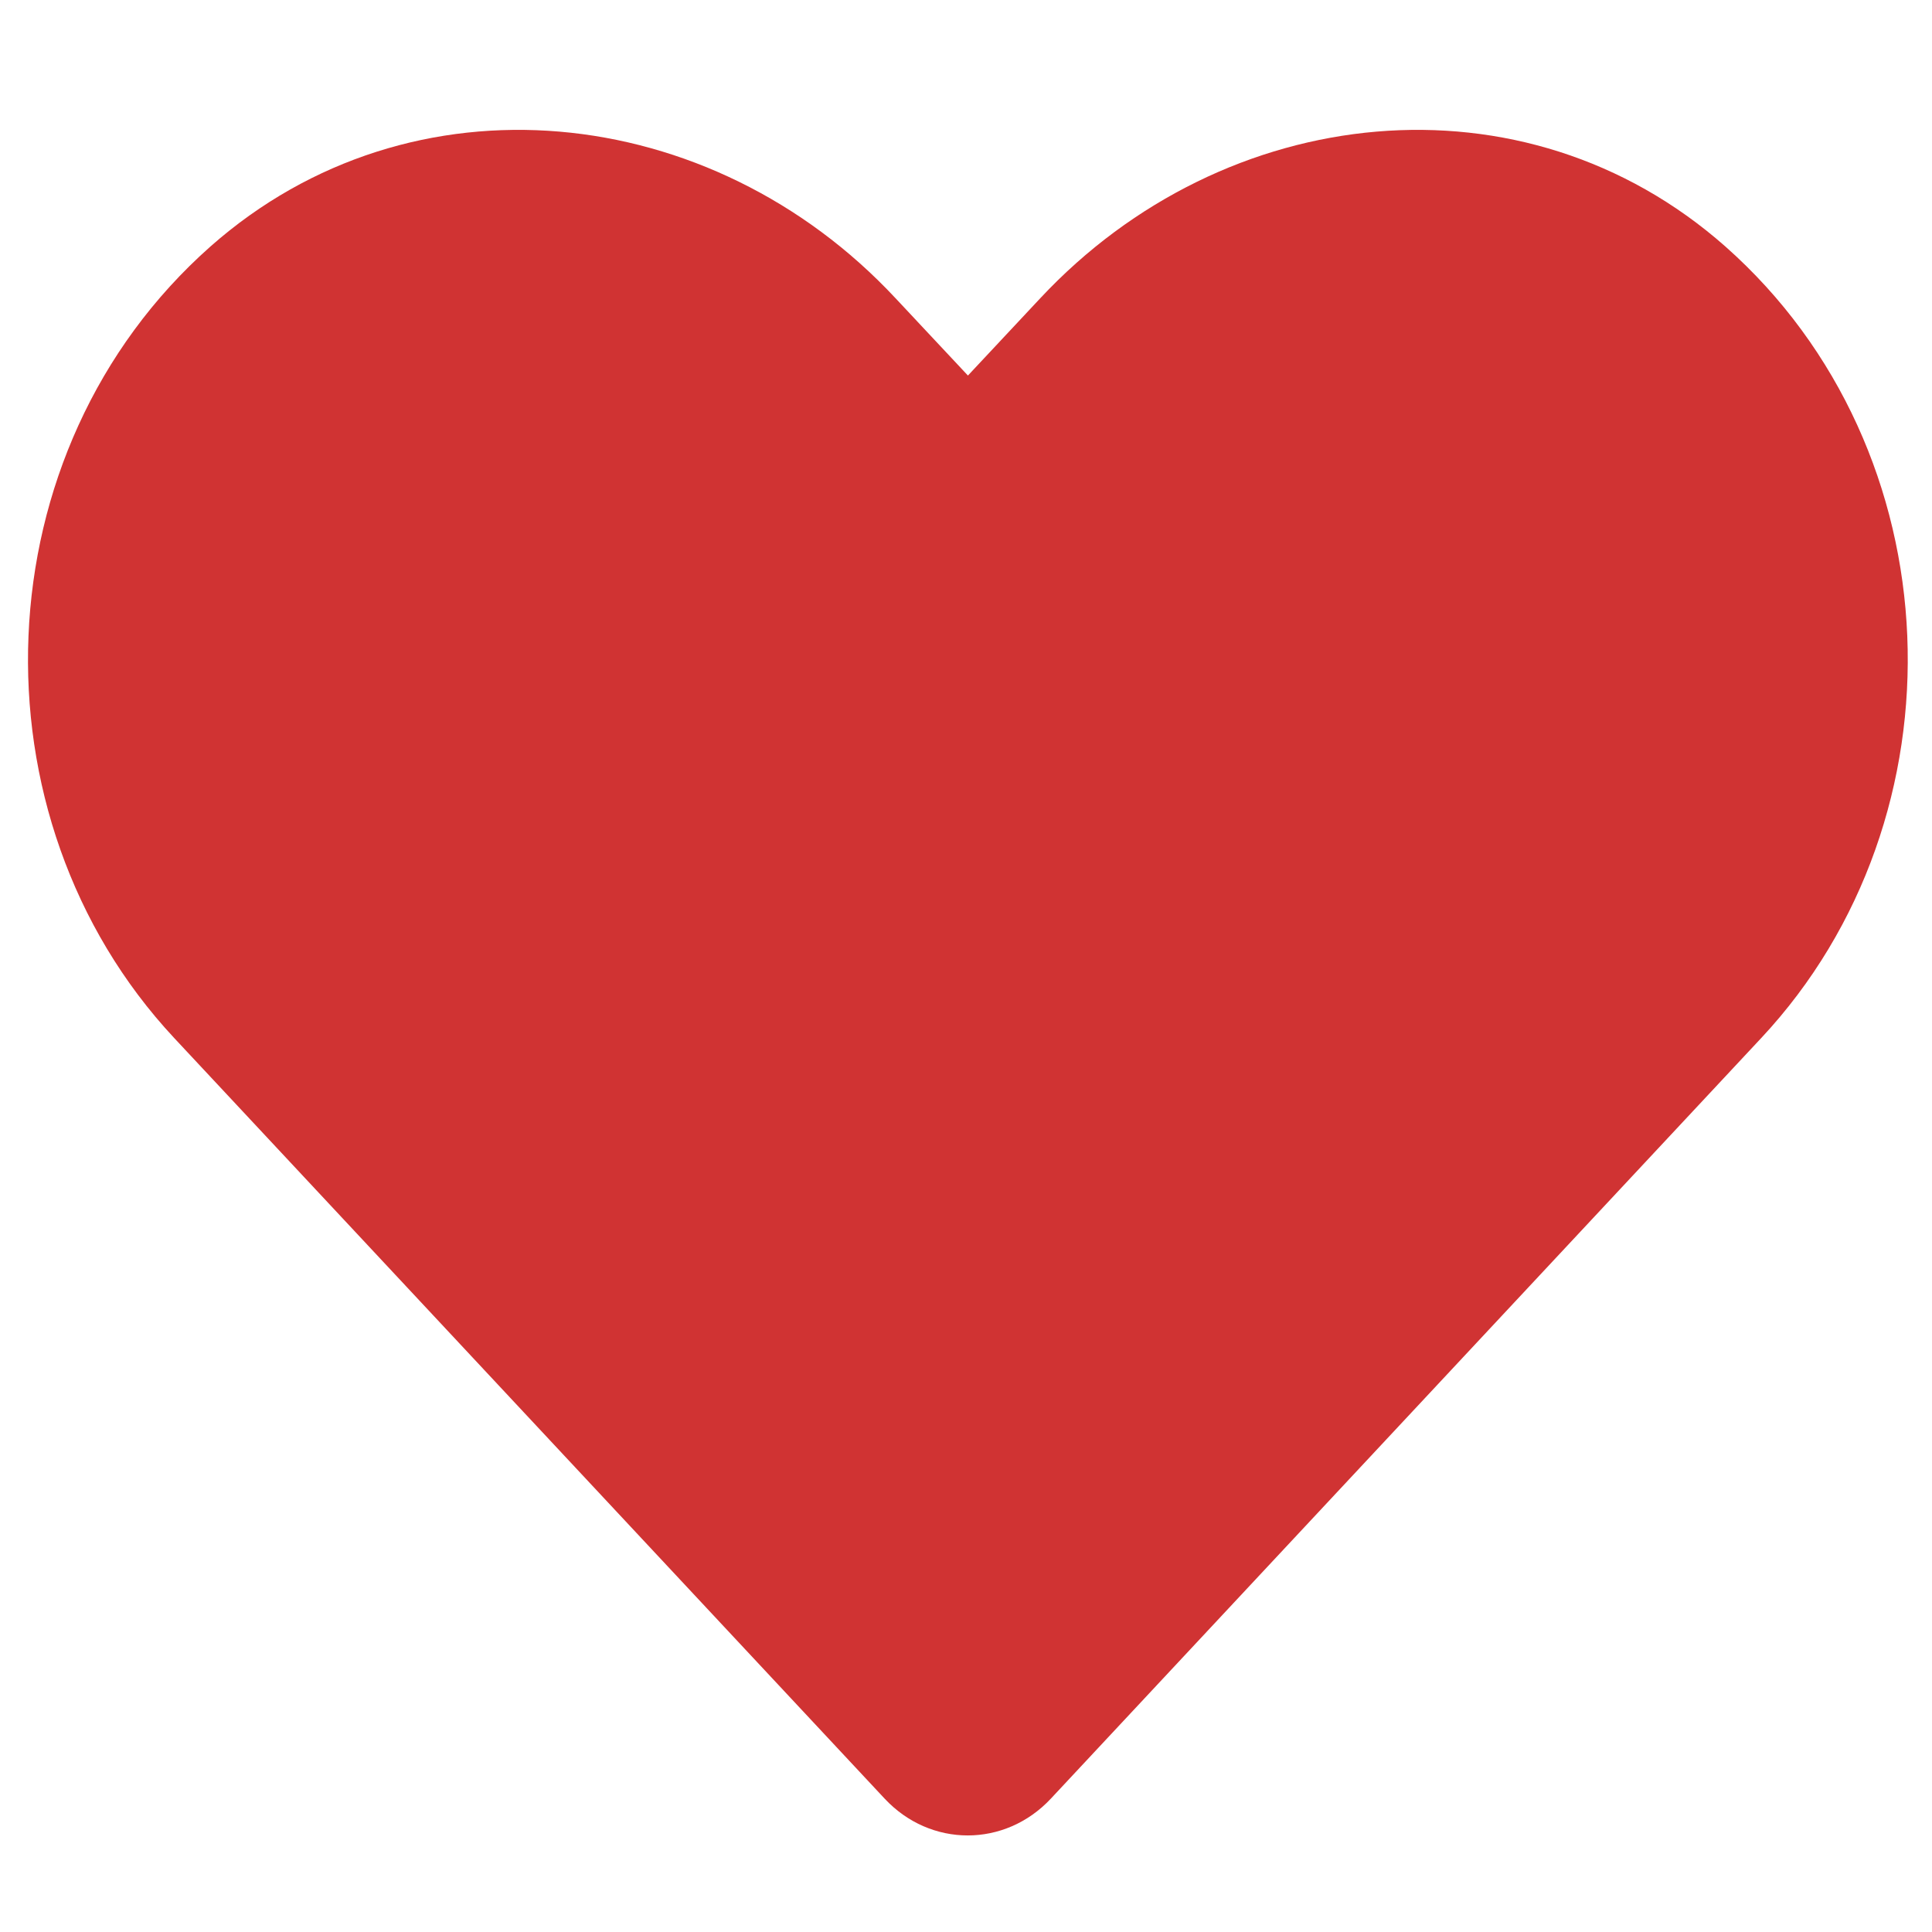
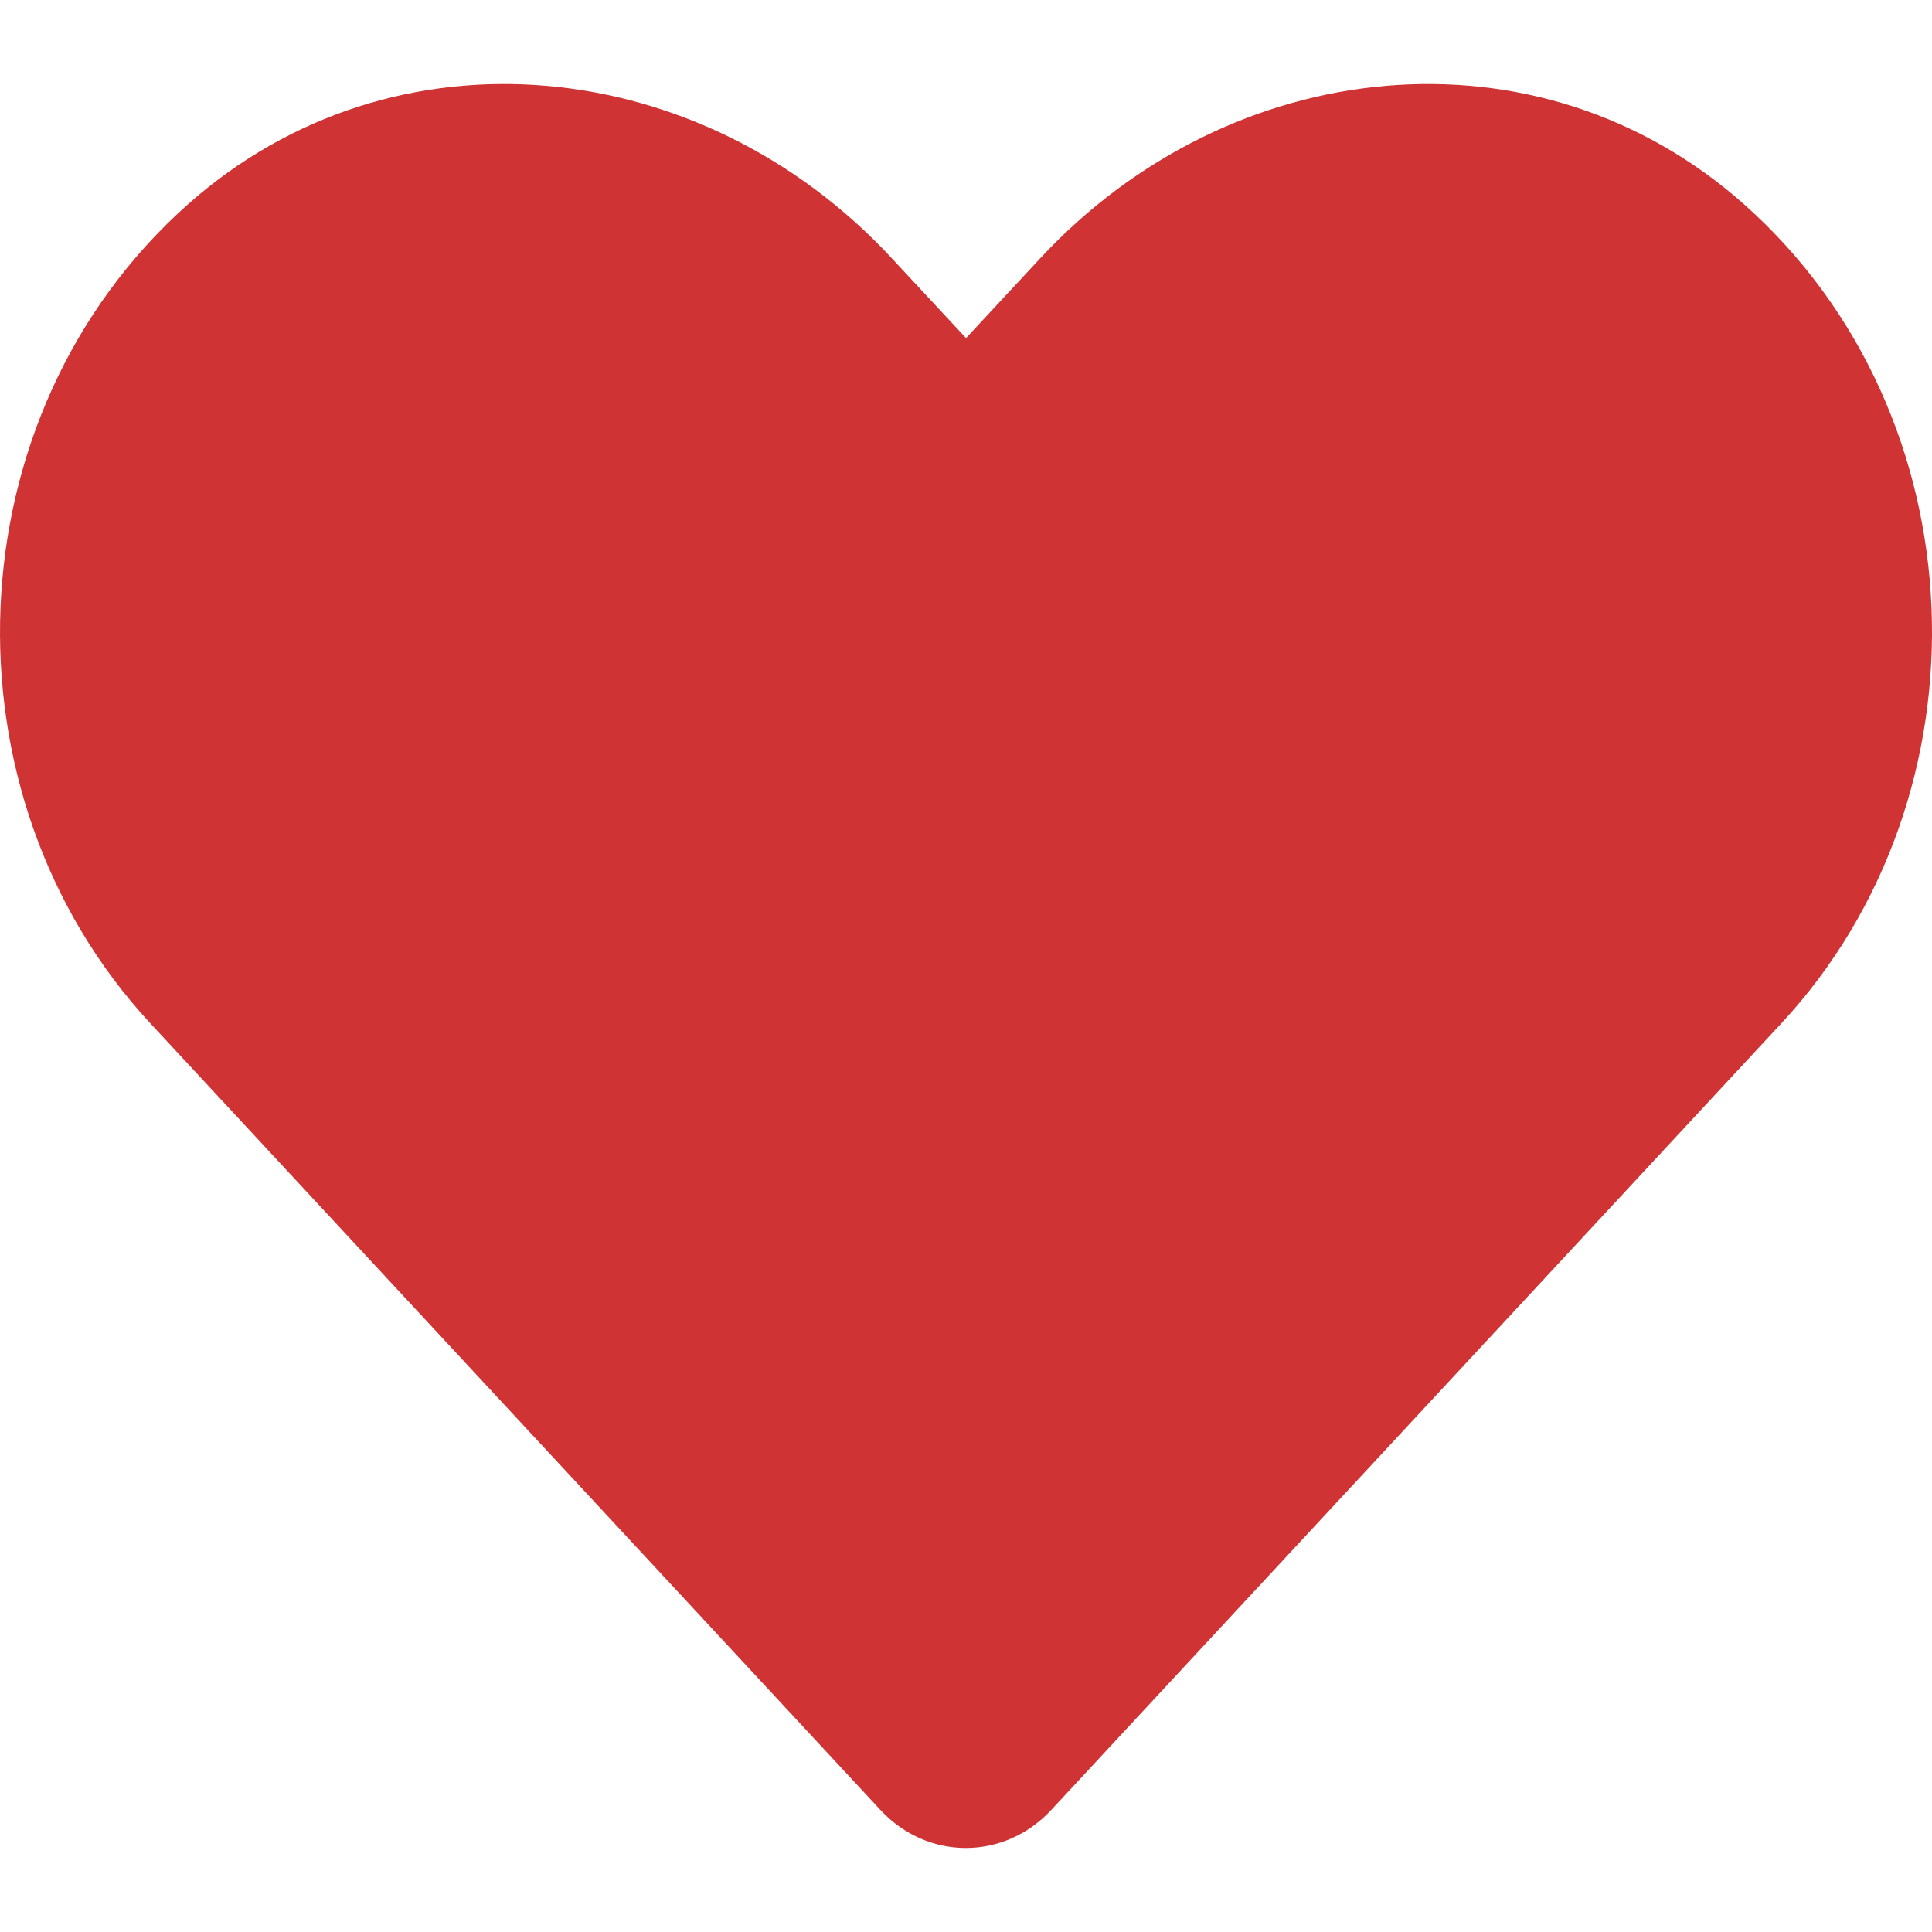
- <svg xmlns="http://www.w3.org/2000/svg" width="25" height="25" viewBox="0 0 37 34" fill="none">
-   <path d="M33.042 3.22C29.189 -0.184 23.458 0.428 19.922 4.212L18.537 5.692L17.151 4.212C13.622 0.428 7.884 -0.184 4.031 3.22C-0.384 7.128 -0.616 14.142 3.335 18.378L16.941 32.945C17.819 33.886 19.247 33.886 20.126 32.945L33.731 18.378C37.689 14.142 37.457 7.128 33.042 3.22Z" fill="#D03333" />
+ <svg xmlns="http://www.w3.org/2000/svg" width="25" height="25" viewBox="0 0 46 42" fill="none">
+   <path d="M41.535 2.872C36.612 -1.506 29.29 -0.719 24.77 4.147L23.001 6.05L21.231 4.147C16.721 -0.719 9.39 -1.506 4.466 2.872C-1.176 7.897 -1.472 16.915 3.577 22.362L20.961 41.093C22.084 42.302 23.908 42.302 25.031 41.093L42.416 22.362C47.474 16.915 47.177 7.897 41.535 2.872Z" fill="#D03333" />
</svg>
